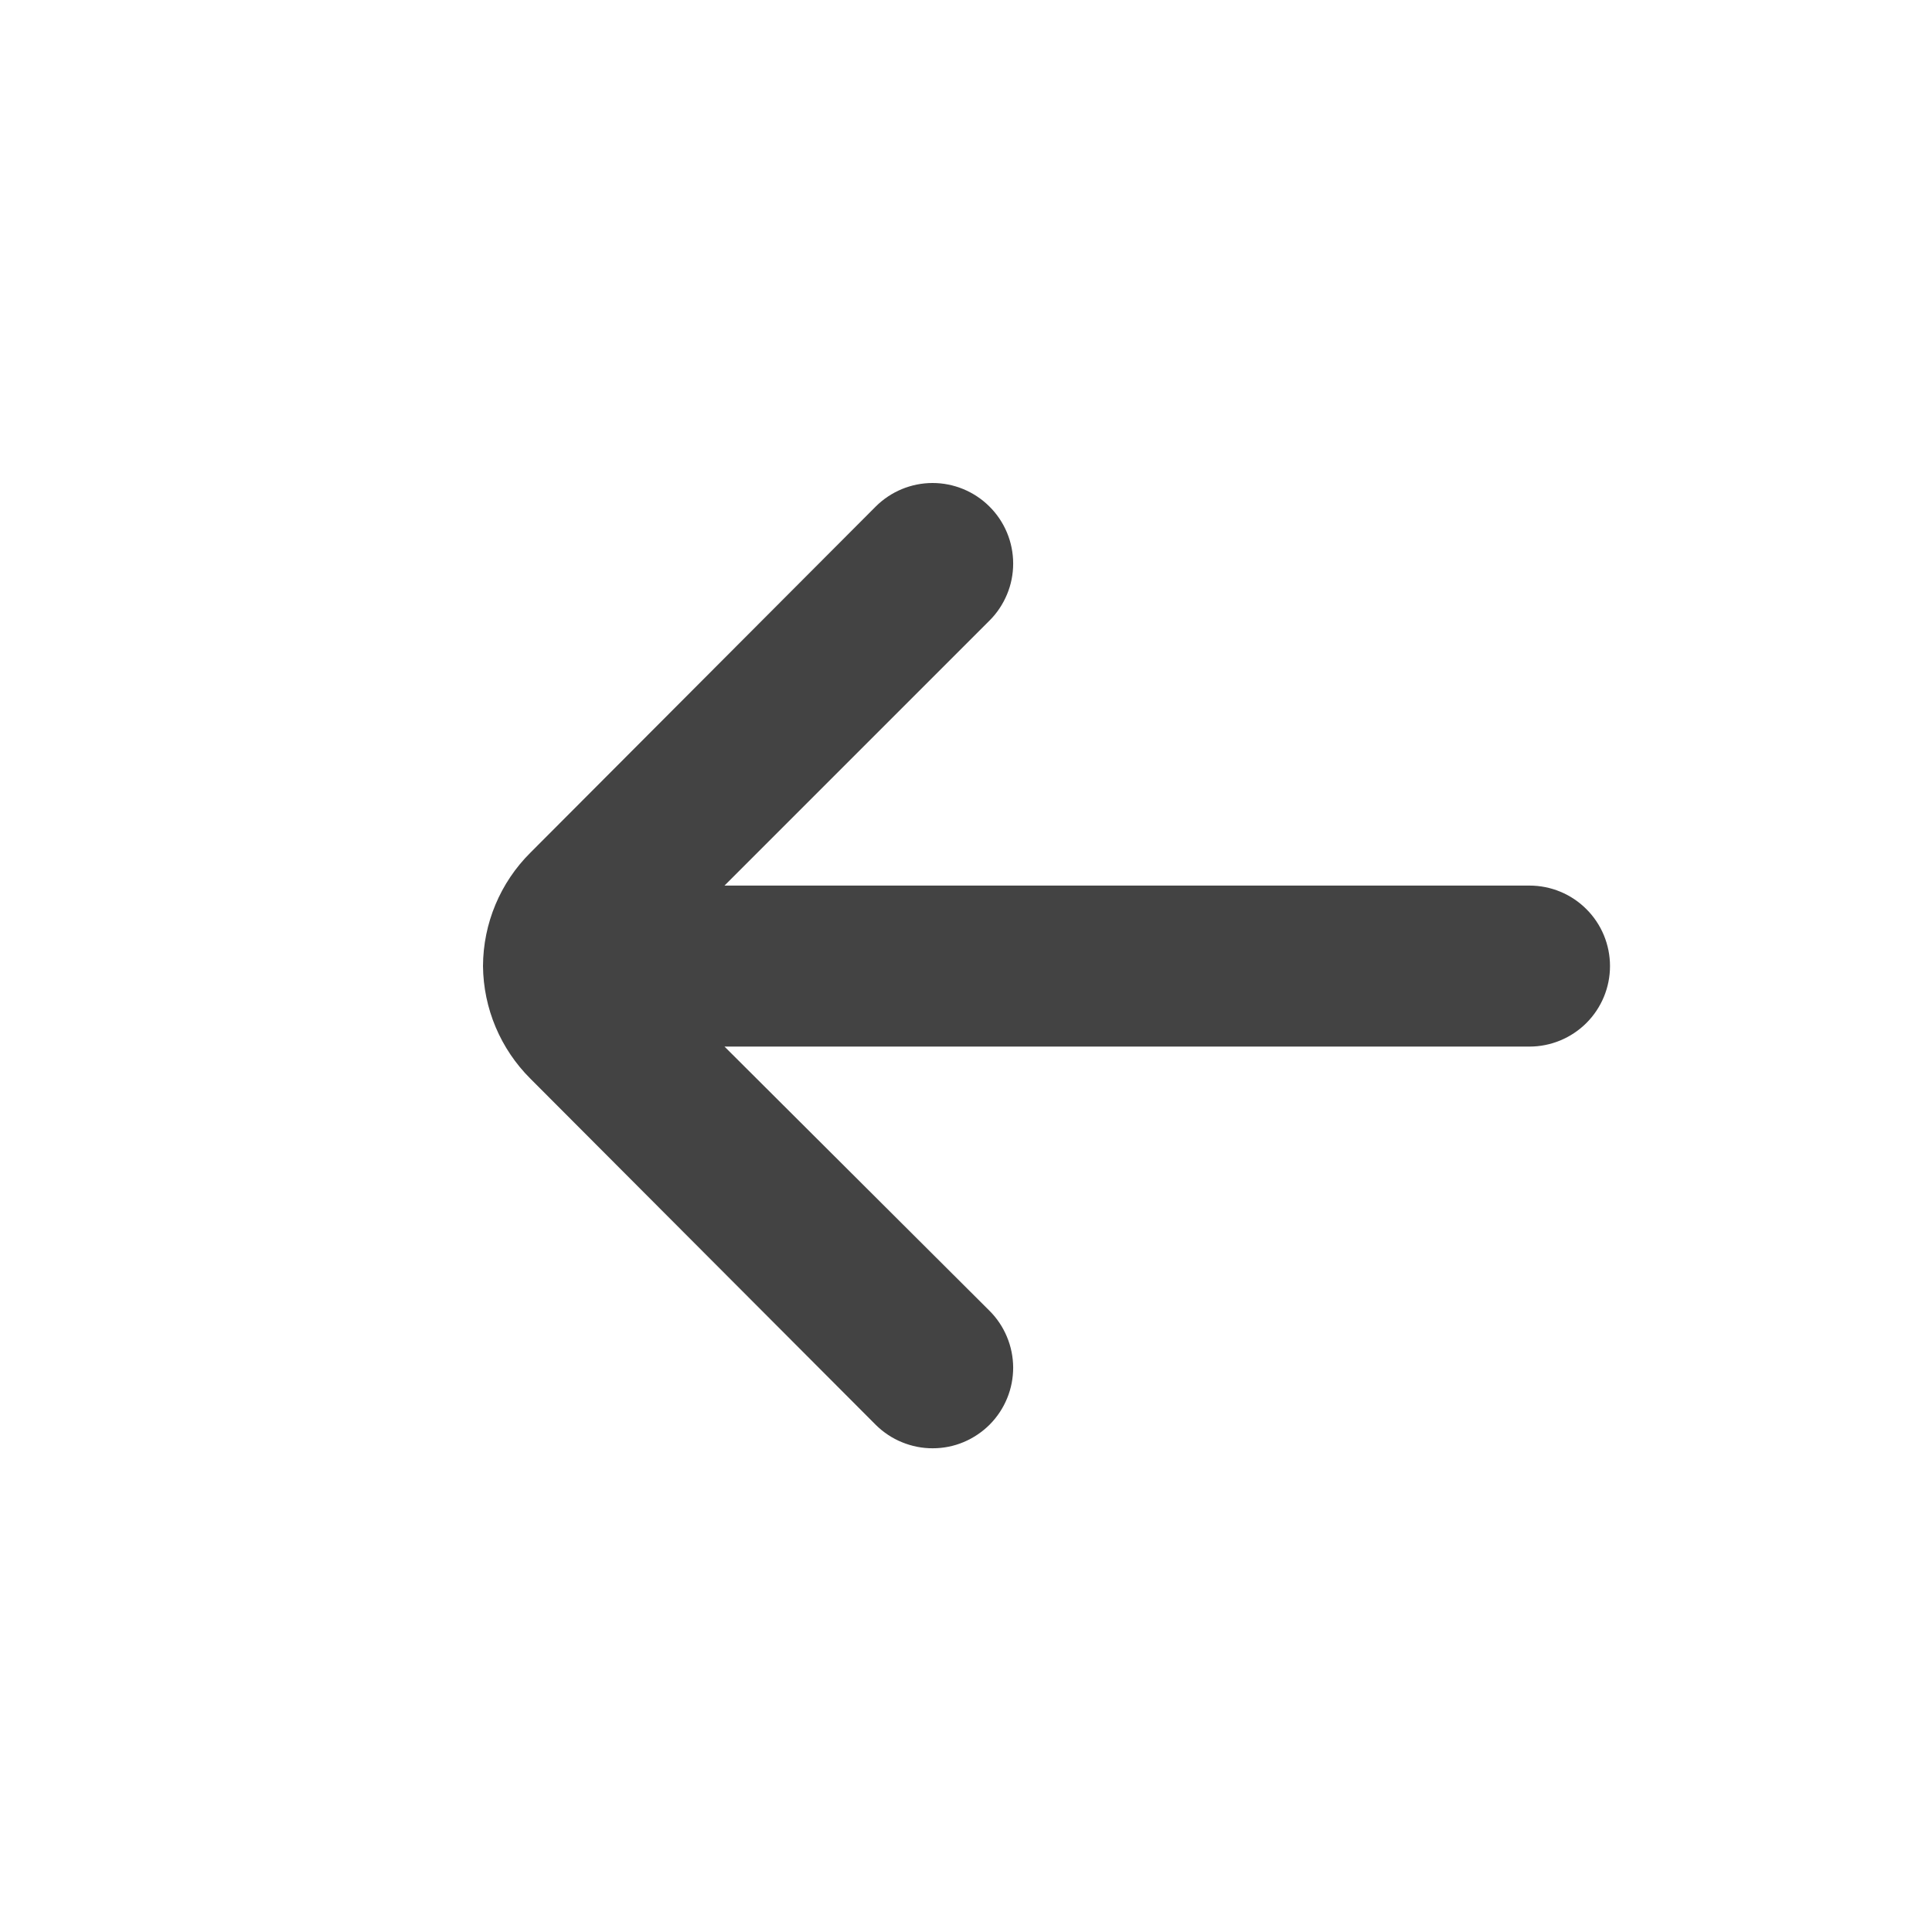
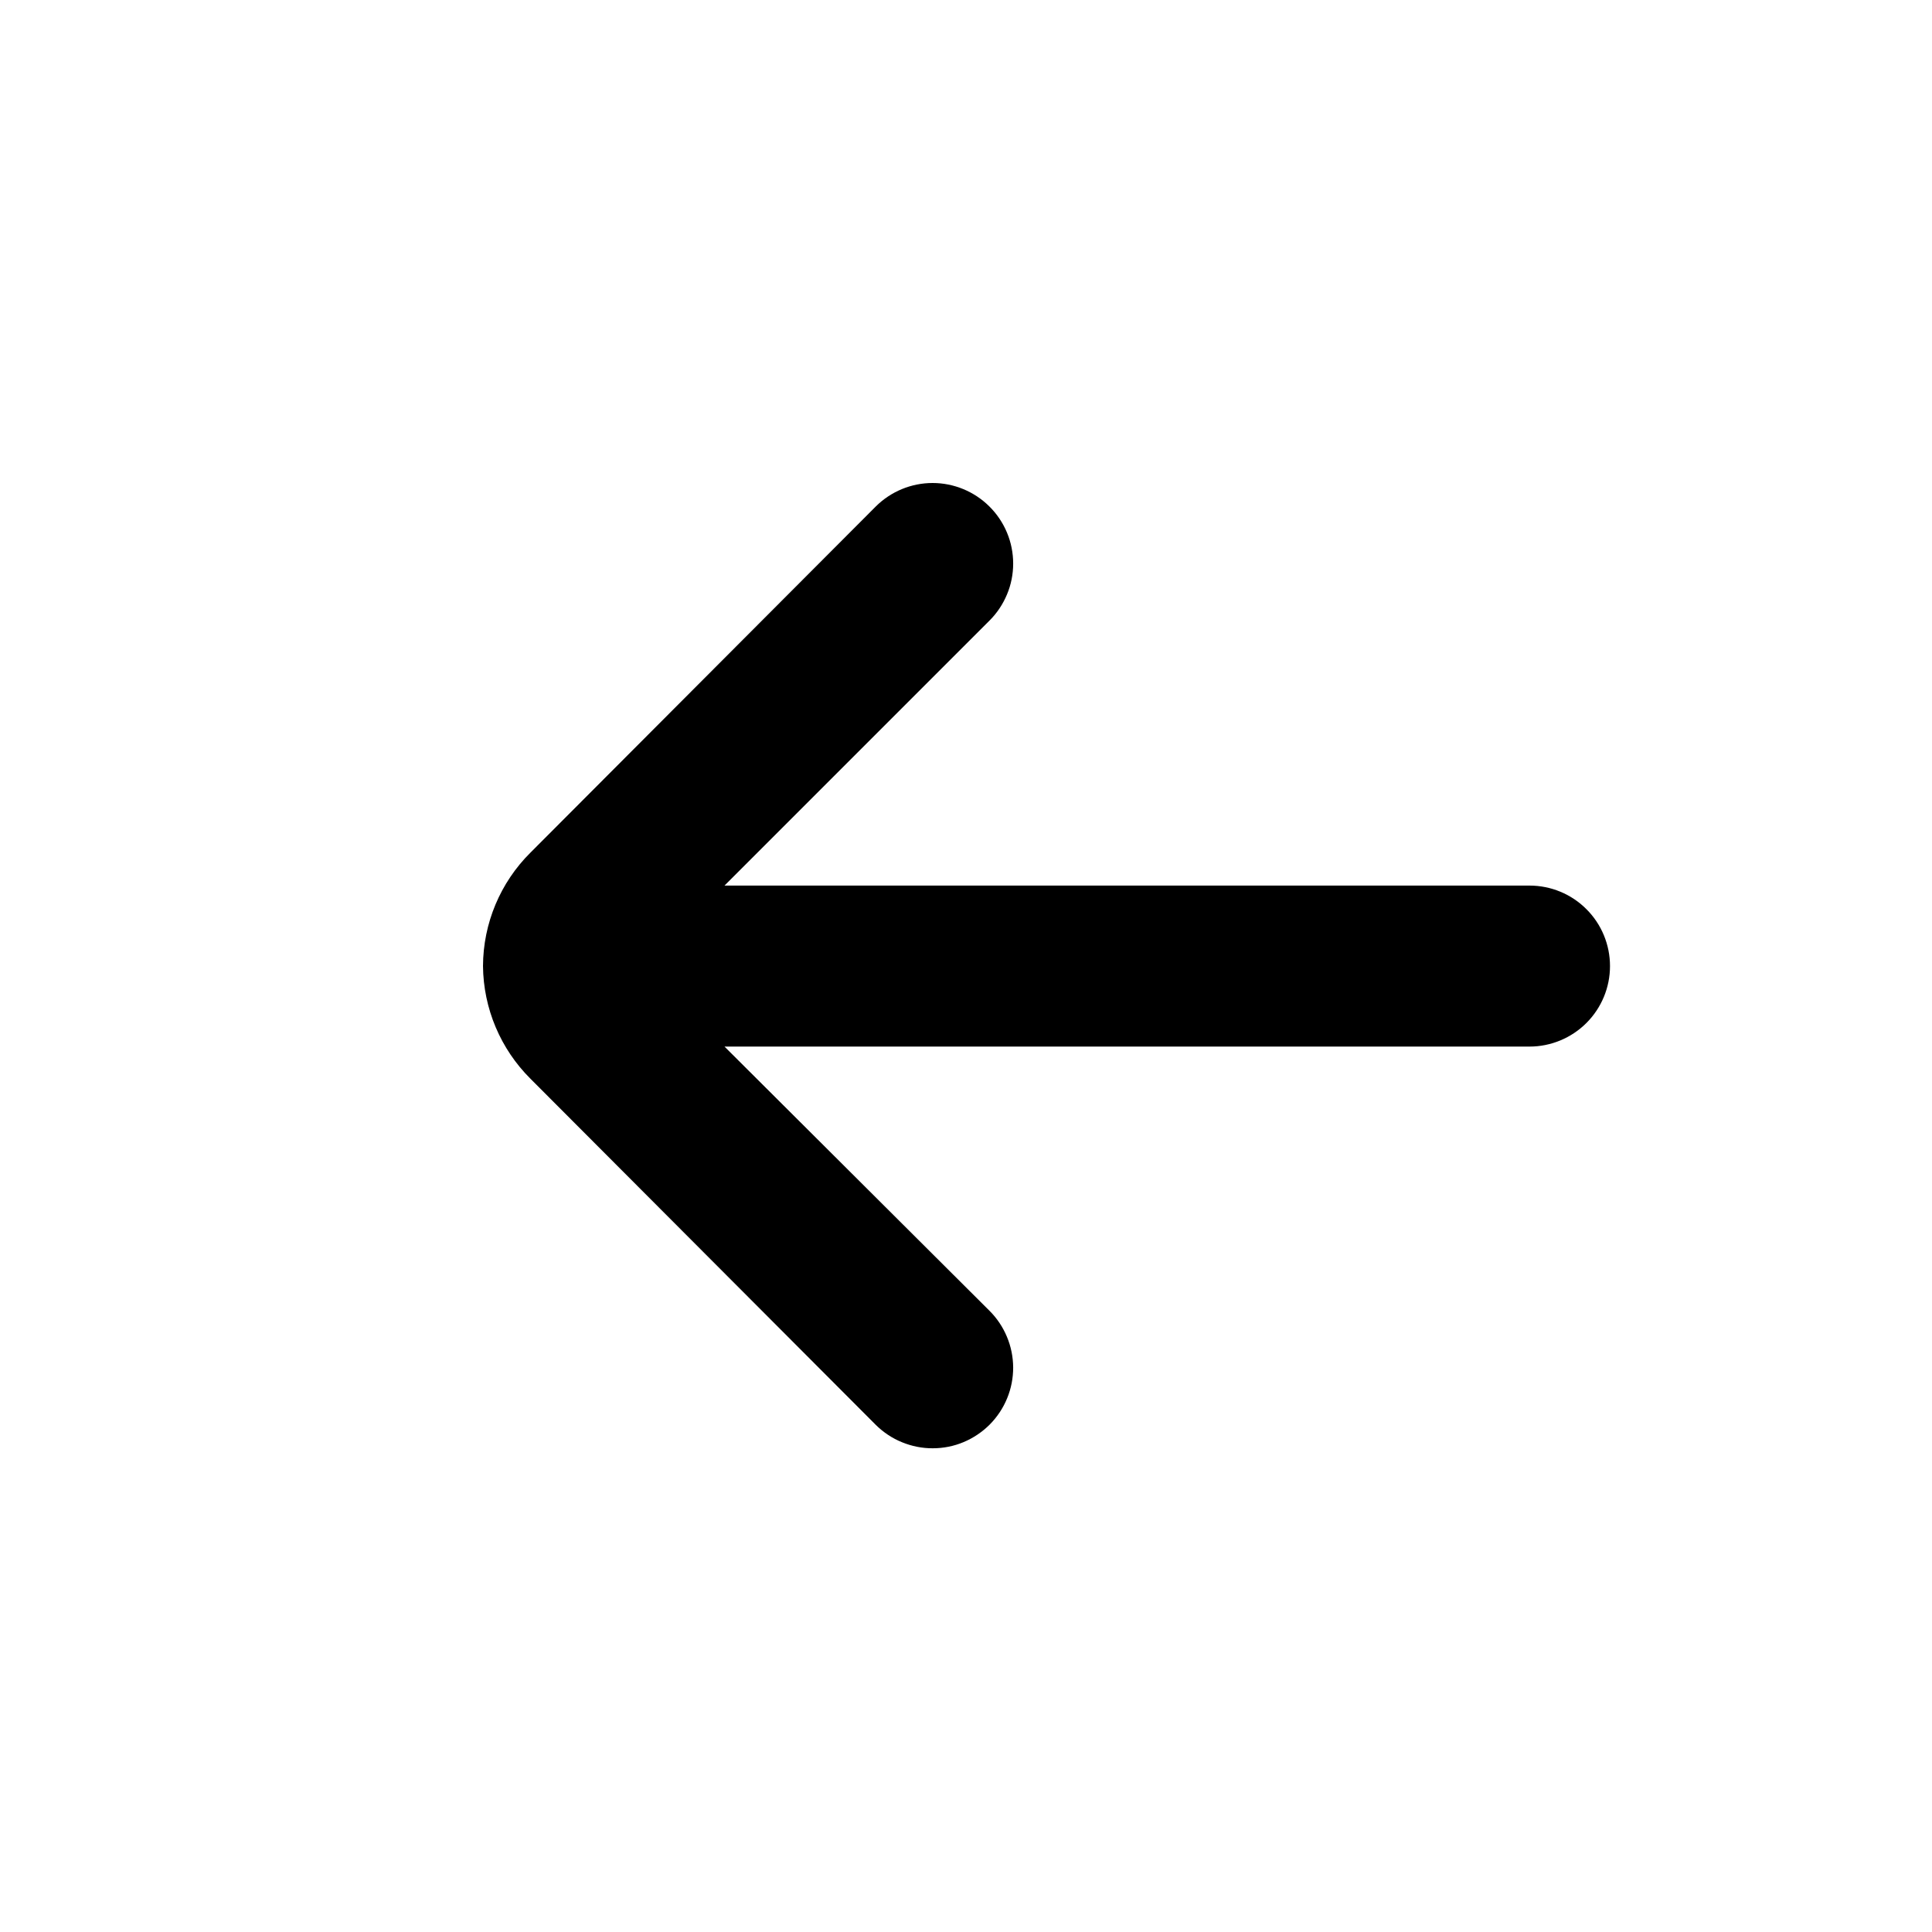
- <svg xmlns="http://www.w3.org/2000/svg" width="24" height="24" viewBox="0 0 24 24" fill="none">
-   <path d="M19 11.001H9L12.29 7.711C12.384 7.618 12.458 7.507 12.509 7.385C12.56 7.264 12.586 7.133 12.586 7.001C12.586 6.869 12.56 6.738 12.509 6.616C12.458 6.494 12.384 6.384 12.29 6.291C12.103 6.105 11.849 6 11.585 6C11.321 6 11.067 6.105 10.88 6.291L6.59 10.591C6.214 10.964 6.002 11.471 6 12.001C6.005 12.527 6.217 13.03 6.59 13.401L10.88 17.701C10.973 17.793 11.084 17.867 11.205 17.916C11.327 17.966 11.457 17.992 11.588 17.991C11.72 17.991 11.85 17.965 11.971 17.914C12.092 17.863 12.202 17.789 12.295 17.696C12.388 17.602 12.461 17.492 12.511 17.37C12.561 17.249 12.586 17.119 12.586 16.987C12.585 16.856 12.559 16.726 12.508 16.605C12.457 16.483 12.383 16.373 12.29 16.281L9 13.001H19C19.265 13.001 19.52 12.895 19.707 12.708C19.895 12.52 20 12.266 20 12.001C20 11.736 19.895 11.481 19.707 11.294C19.52 11.106 19.265 11.001 19 11.001Z" fill="#434343" />
+ <svg xmlns="http://www.w3.org/2000/svg" width="24" height="24" viewBox="0 0 24 24">
+   <path d="M19 11.001H9L12.29 7.711C12.384 7.618 12.458 7.507 12.509 7.385C12.56 7.264 12.586 7.133 12.586 7.001C12.586 6.869 12.56 6.738 12.509 6.616C12.458 6.494 12.384 6.384 12.29 6.291C12.103 6.105 11.849 6 11.585 6C11.321 6 11.067 6.105 10.88 6.291L6.59 10.591C6.214 10.964 6.002 11.471 6 12.001C6.005 12.527 6.217 13.03 6.59 13.401L10.88 17.701C10.973 17.793 11.084 17.867 11.205 17.916C11.327 17.966 11.457 17.992 11.588 17.991C11.72 17.991 11.85 17.965 11.971 17.914C12.092 17.863 12.202 17.789 12.295 17.696C12.388 17.602 12.461 17.492 12.511 17.37C12.561 17.249 12.586 17.119 12.586 16.987C12.585 16.856 12.559 16.726 12.508 16.605C12.457 16.483 12.383 16.373 12.29 16.281L9 13.001H19C19.265 13.001 19.52 12.895 19.707 12.708C19.895 12.52 20 12.266 20 12.001C20 11.736 19.895 11.481 19.707 11.294C19.52 11.106 19.265 11.001 19 11.001Z" />
</svg>
